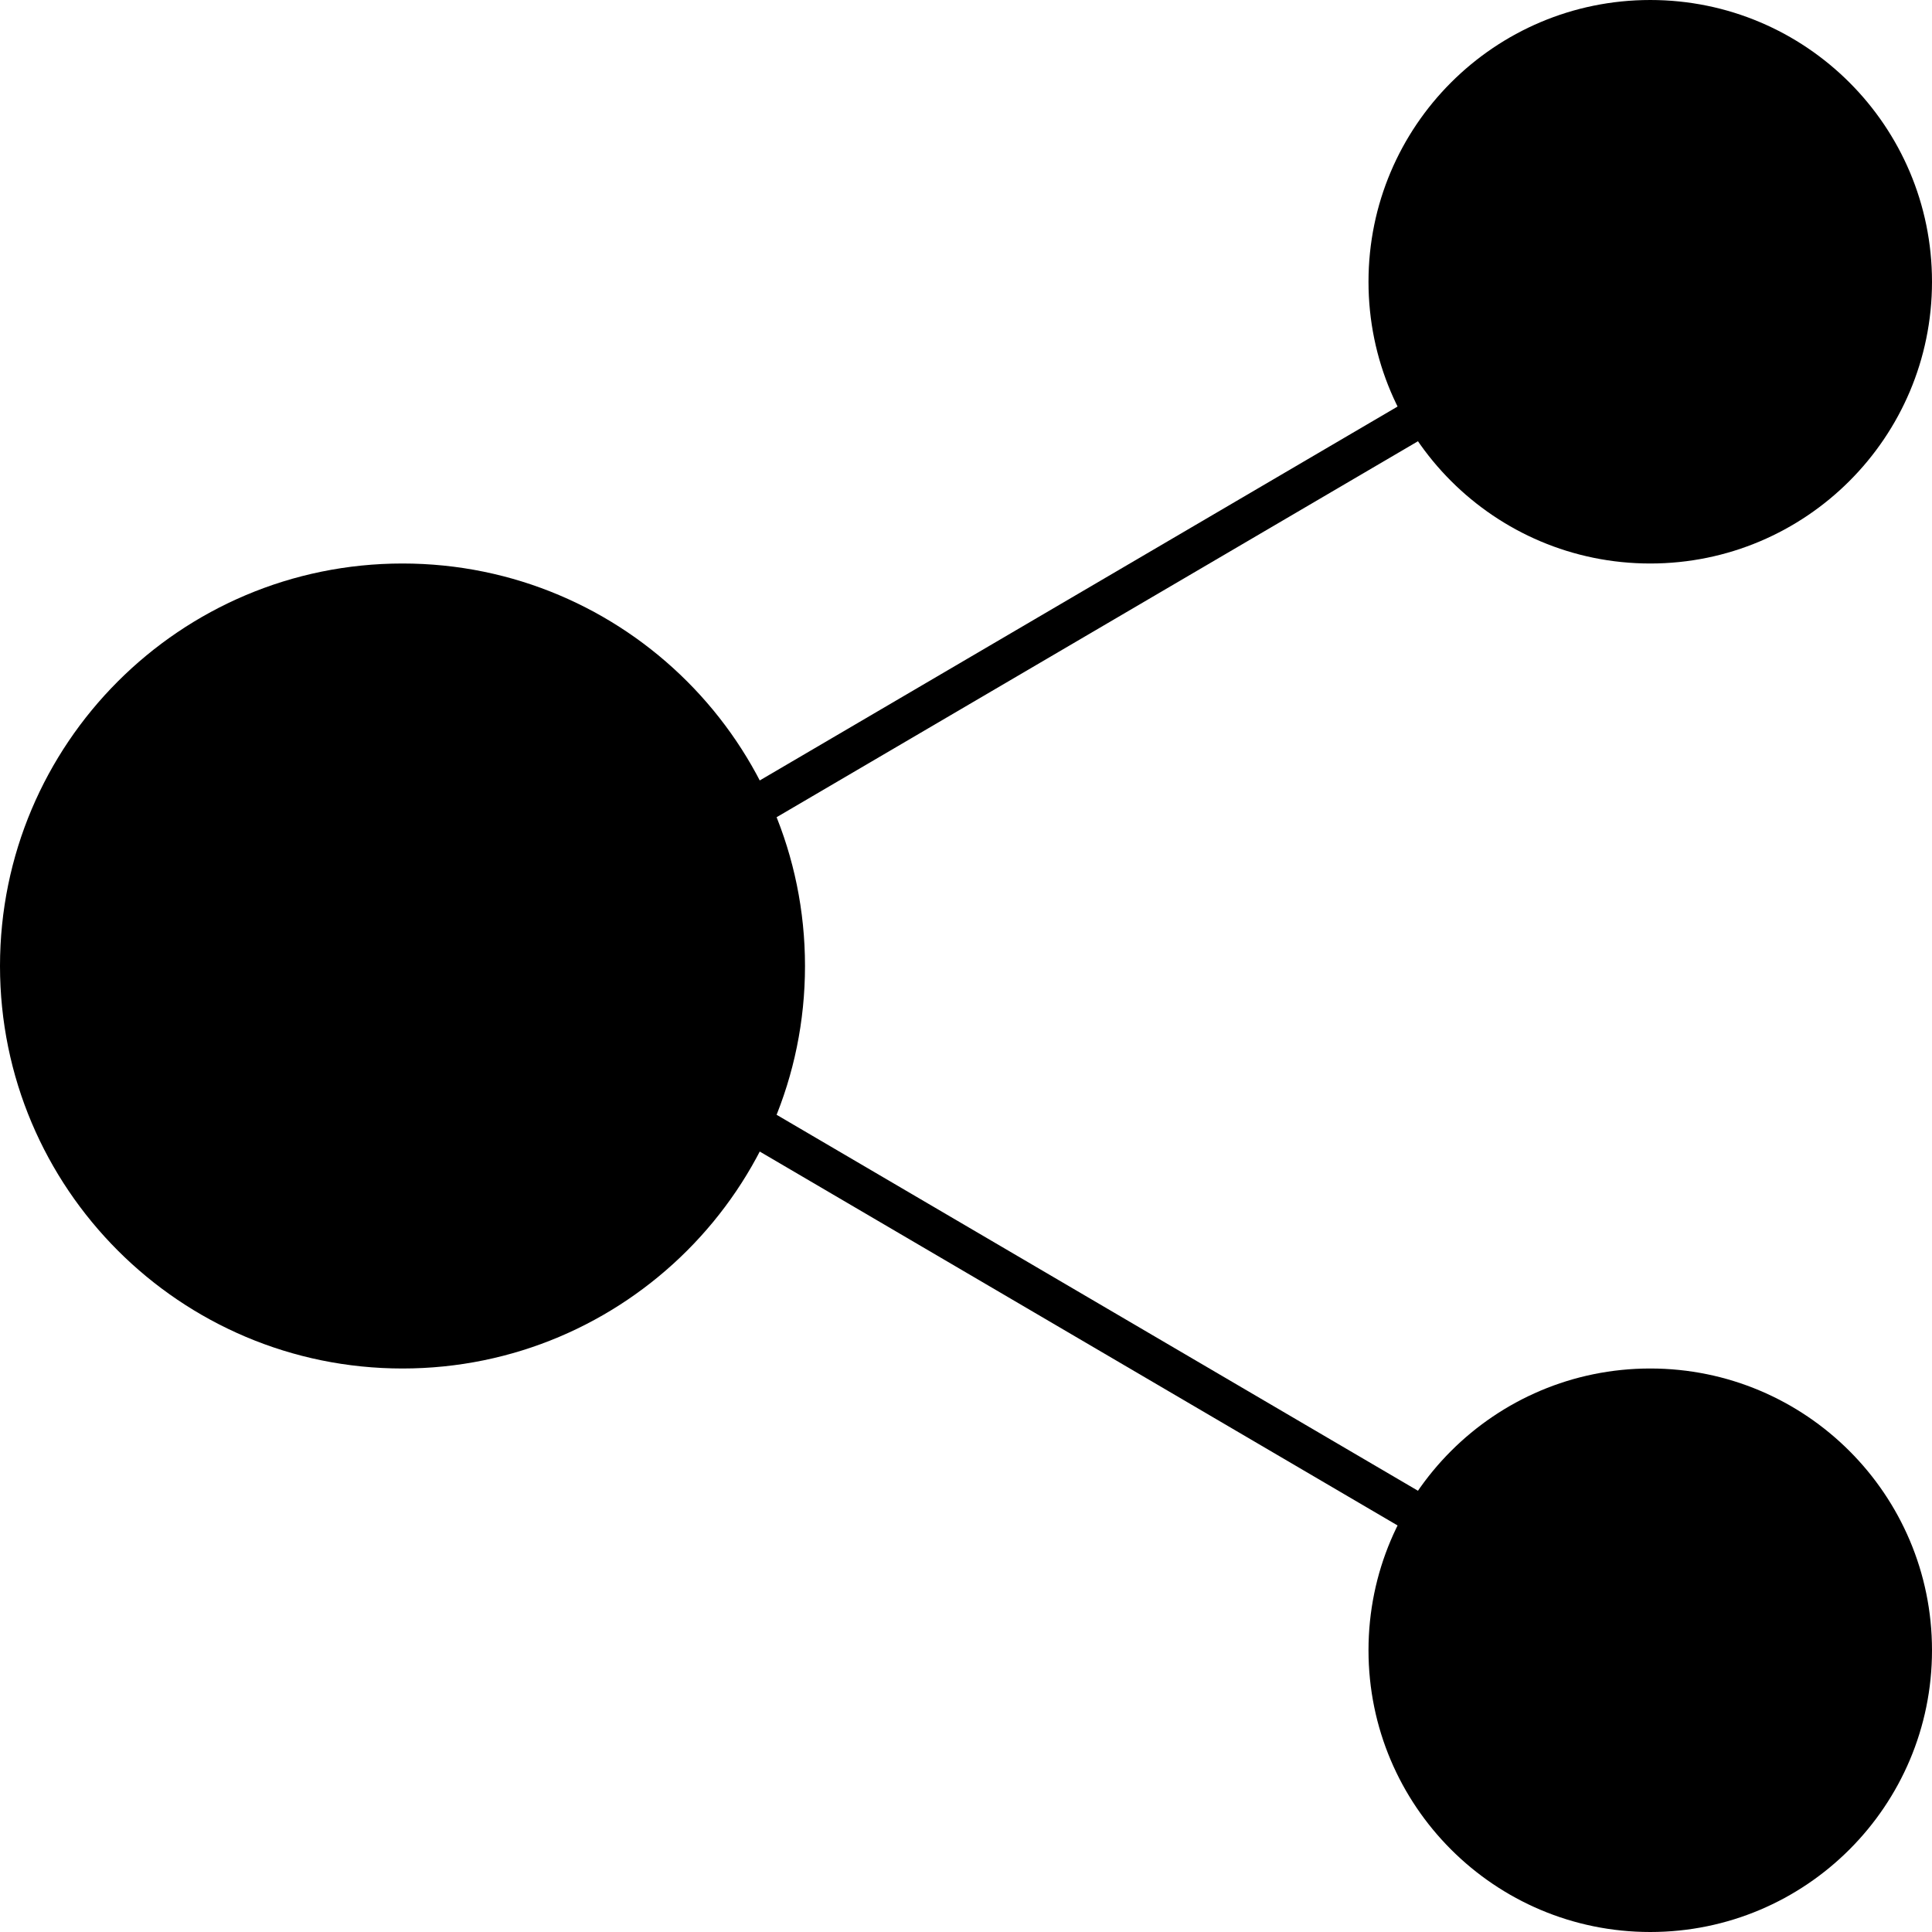
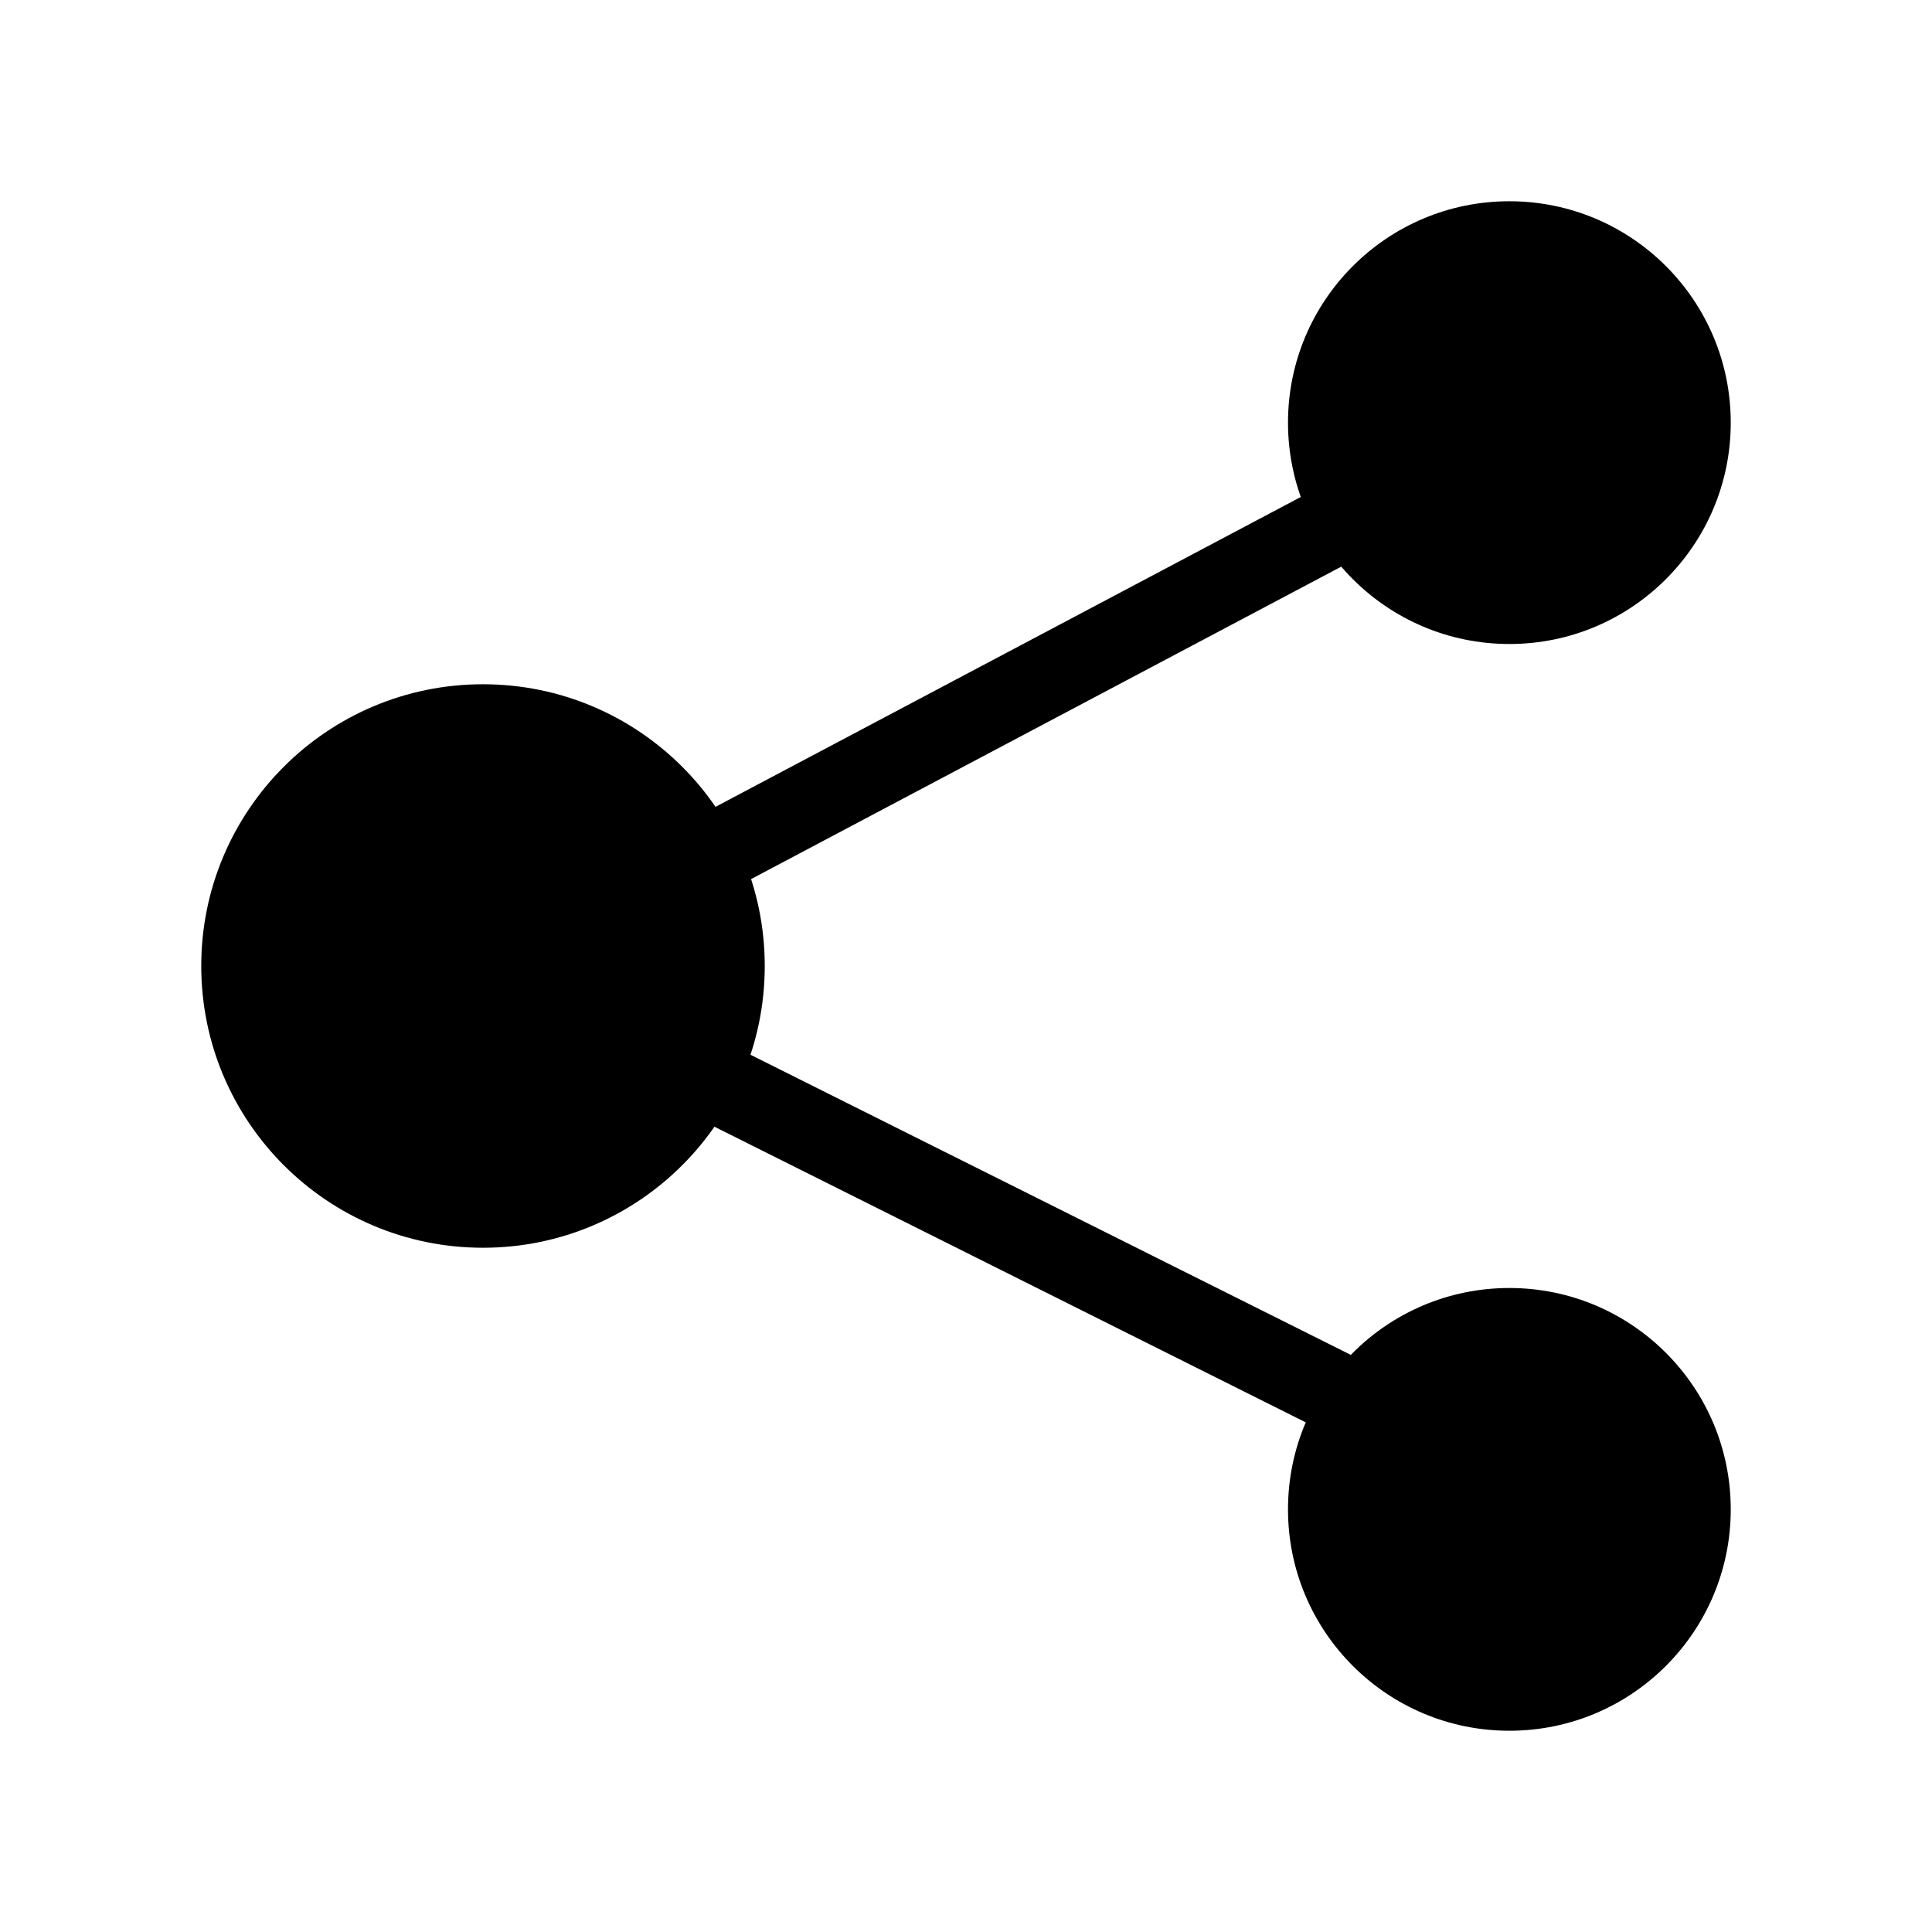
<svg xmlns="http://www.w3.org/2000/svg" width="48px" height="48px" viewBox="0 0 48 48" version="1.1">
  <defs />
  <g id="fill" stroke="none" stroke-width="1" fill="none" fill-rule="evenodd">
    <g id="share-circle-fill">
-       <circle id="Oval-2" fill="#000000" cx="10" cy="24" r="10" />
-       <circle id="Oval-12" fill="#000000" cx="41" cy="7" r="7" />
-       <circle id="Oval-12" fill="#000000" cx="41" cy="41" r="7" />
-       <path d="M12,24 L41,41" id="Path-17" stroke="#000000" />
-       <path d="M12,24 L41,7" id="Path-43" stroke="#000000" />
+       <circle id="Oval-2" fill="#000000" cx="12" cy="24" r="7" />
+       <circle id="Oval-12" fill="#000000" cx="37.5" cy="10.5" r="5.5" />
+       <circle id="Oval-12" fill="#000000" cx="37.5" cy="37.5" r="5.5" />
+       <path d="M12,24 L38,37" id="Path-17" stroke="#000000" stroke-width="2" />
+       <path d="M11.5,24.5 L37,11" id="Path-43" stroke="#000000" stroke-width="2" />
    </g>
  </g>
</svg>
